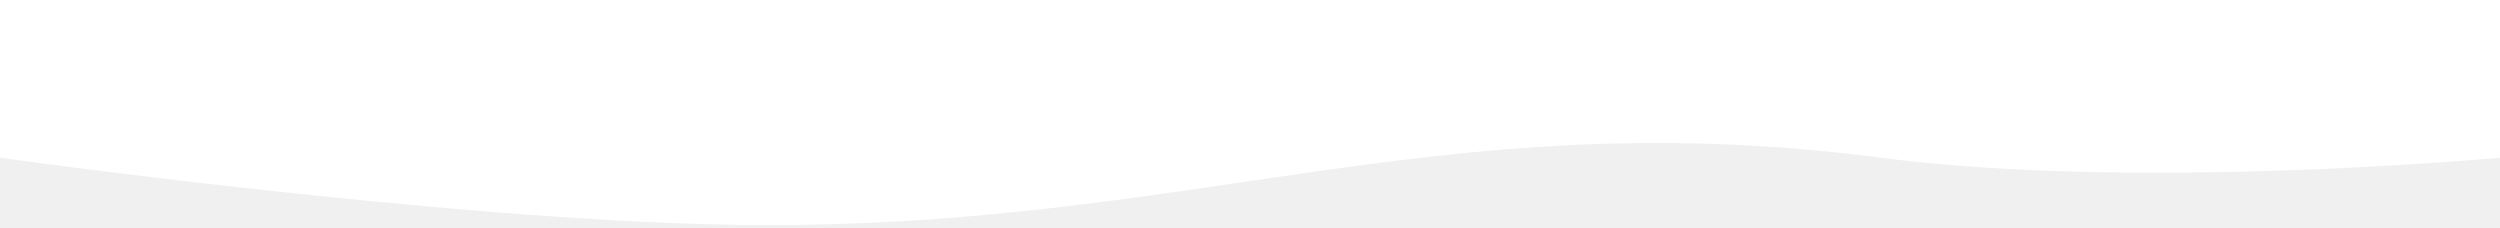
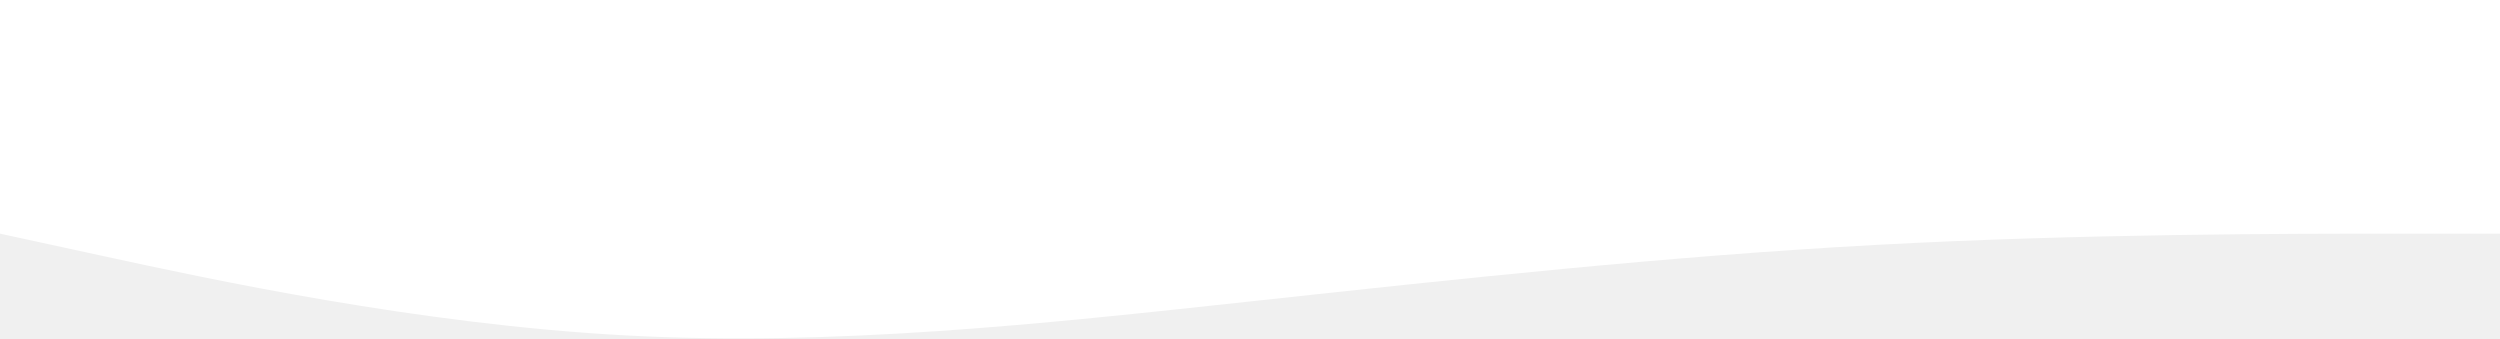
- <svg xmlns="http://www.w3.org/2000/svg" width="428" height="39" viewBox="0 0 428 39" fill="none">
-   <path fill-rule="evenodd" clip-rule="evenodd" d="M428 0H0L0.001 27C0.001 27 75.58 37.589 124.845 38.472C158.988 39.083 186.407 35.051 212.856 31.161C246.785 26.171 279.118 21.415 322.002 27C366.286 32.767 428 27 428 27L428 0Z" fill="white" />
+ <svg xmlns="http://www.w3.org/2000/svg" width="428" height="58" viewBox="0 0 428 58" fill="none">
+   <path fill-rule="evenodd" clip-rule="evenodd" d="M0 0L-1.52588e-05 40L17.833 43.87C35.667 47.74 71.333 55.48 107 57.415C142.667 59.349 178.333 55.48 214 51.609L214.028 51.606L214.031 51.606H214.031H214.031H214.032C249.688 47.738 285.344 43.869 321 41.935C356.667 40 392.333 40 410.167 40L427 40L428 40L428 0H0Z" fill="white" />
</svg>
